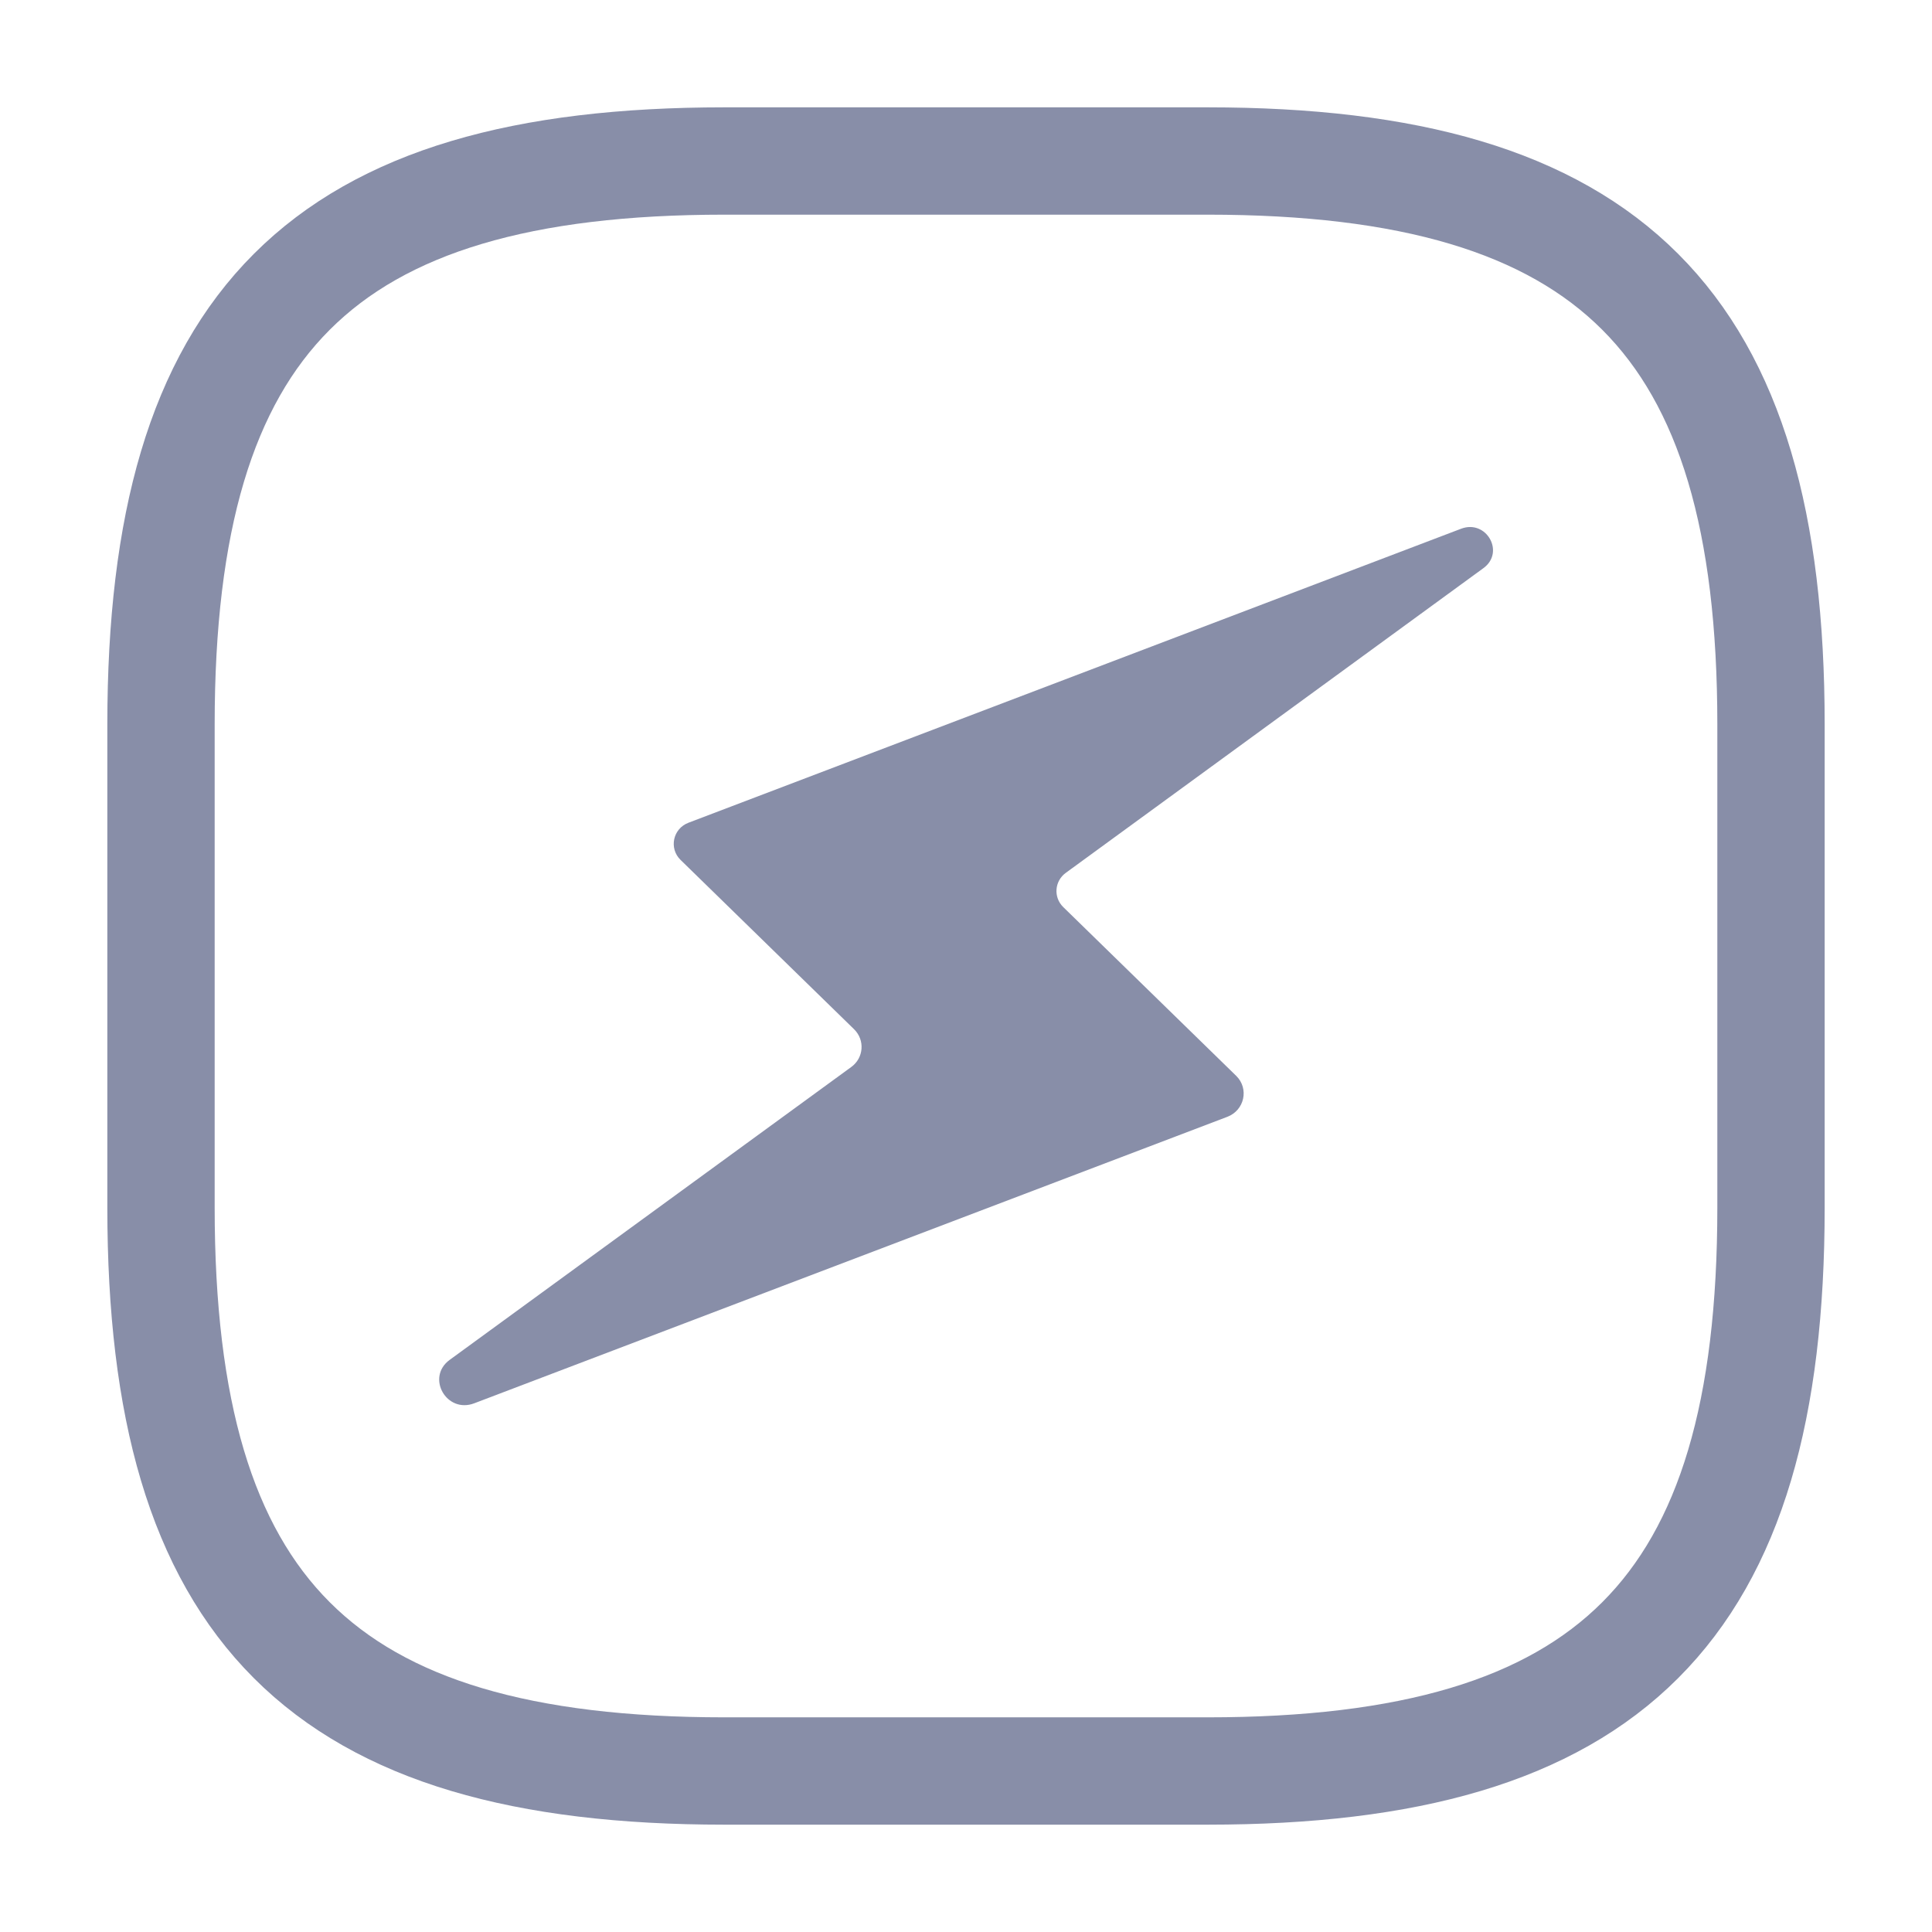
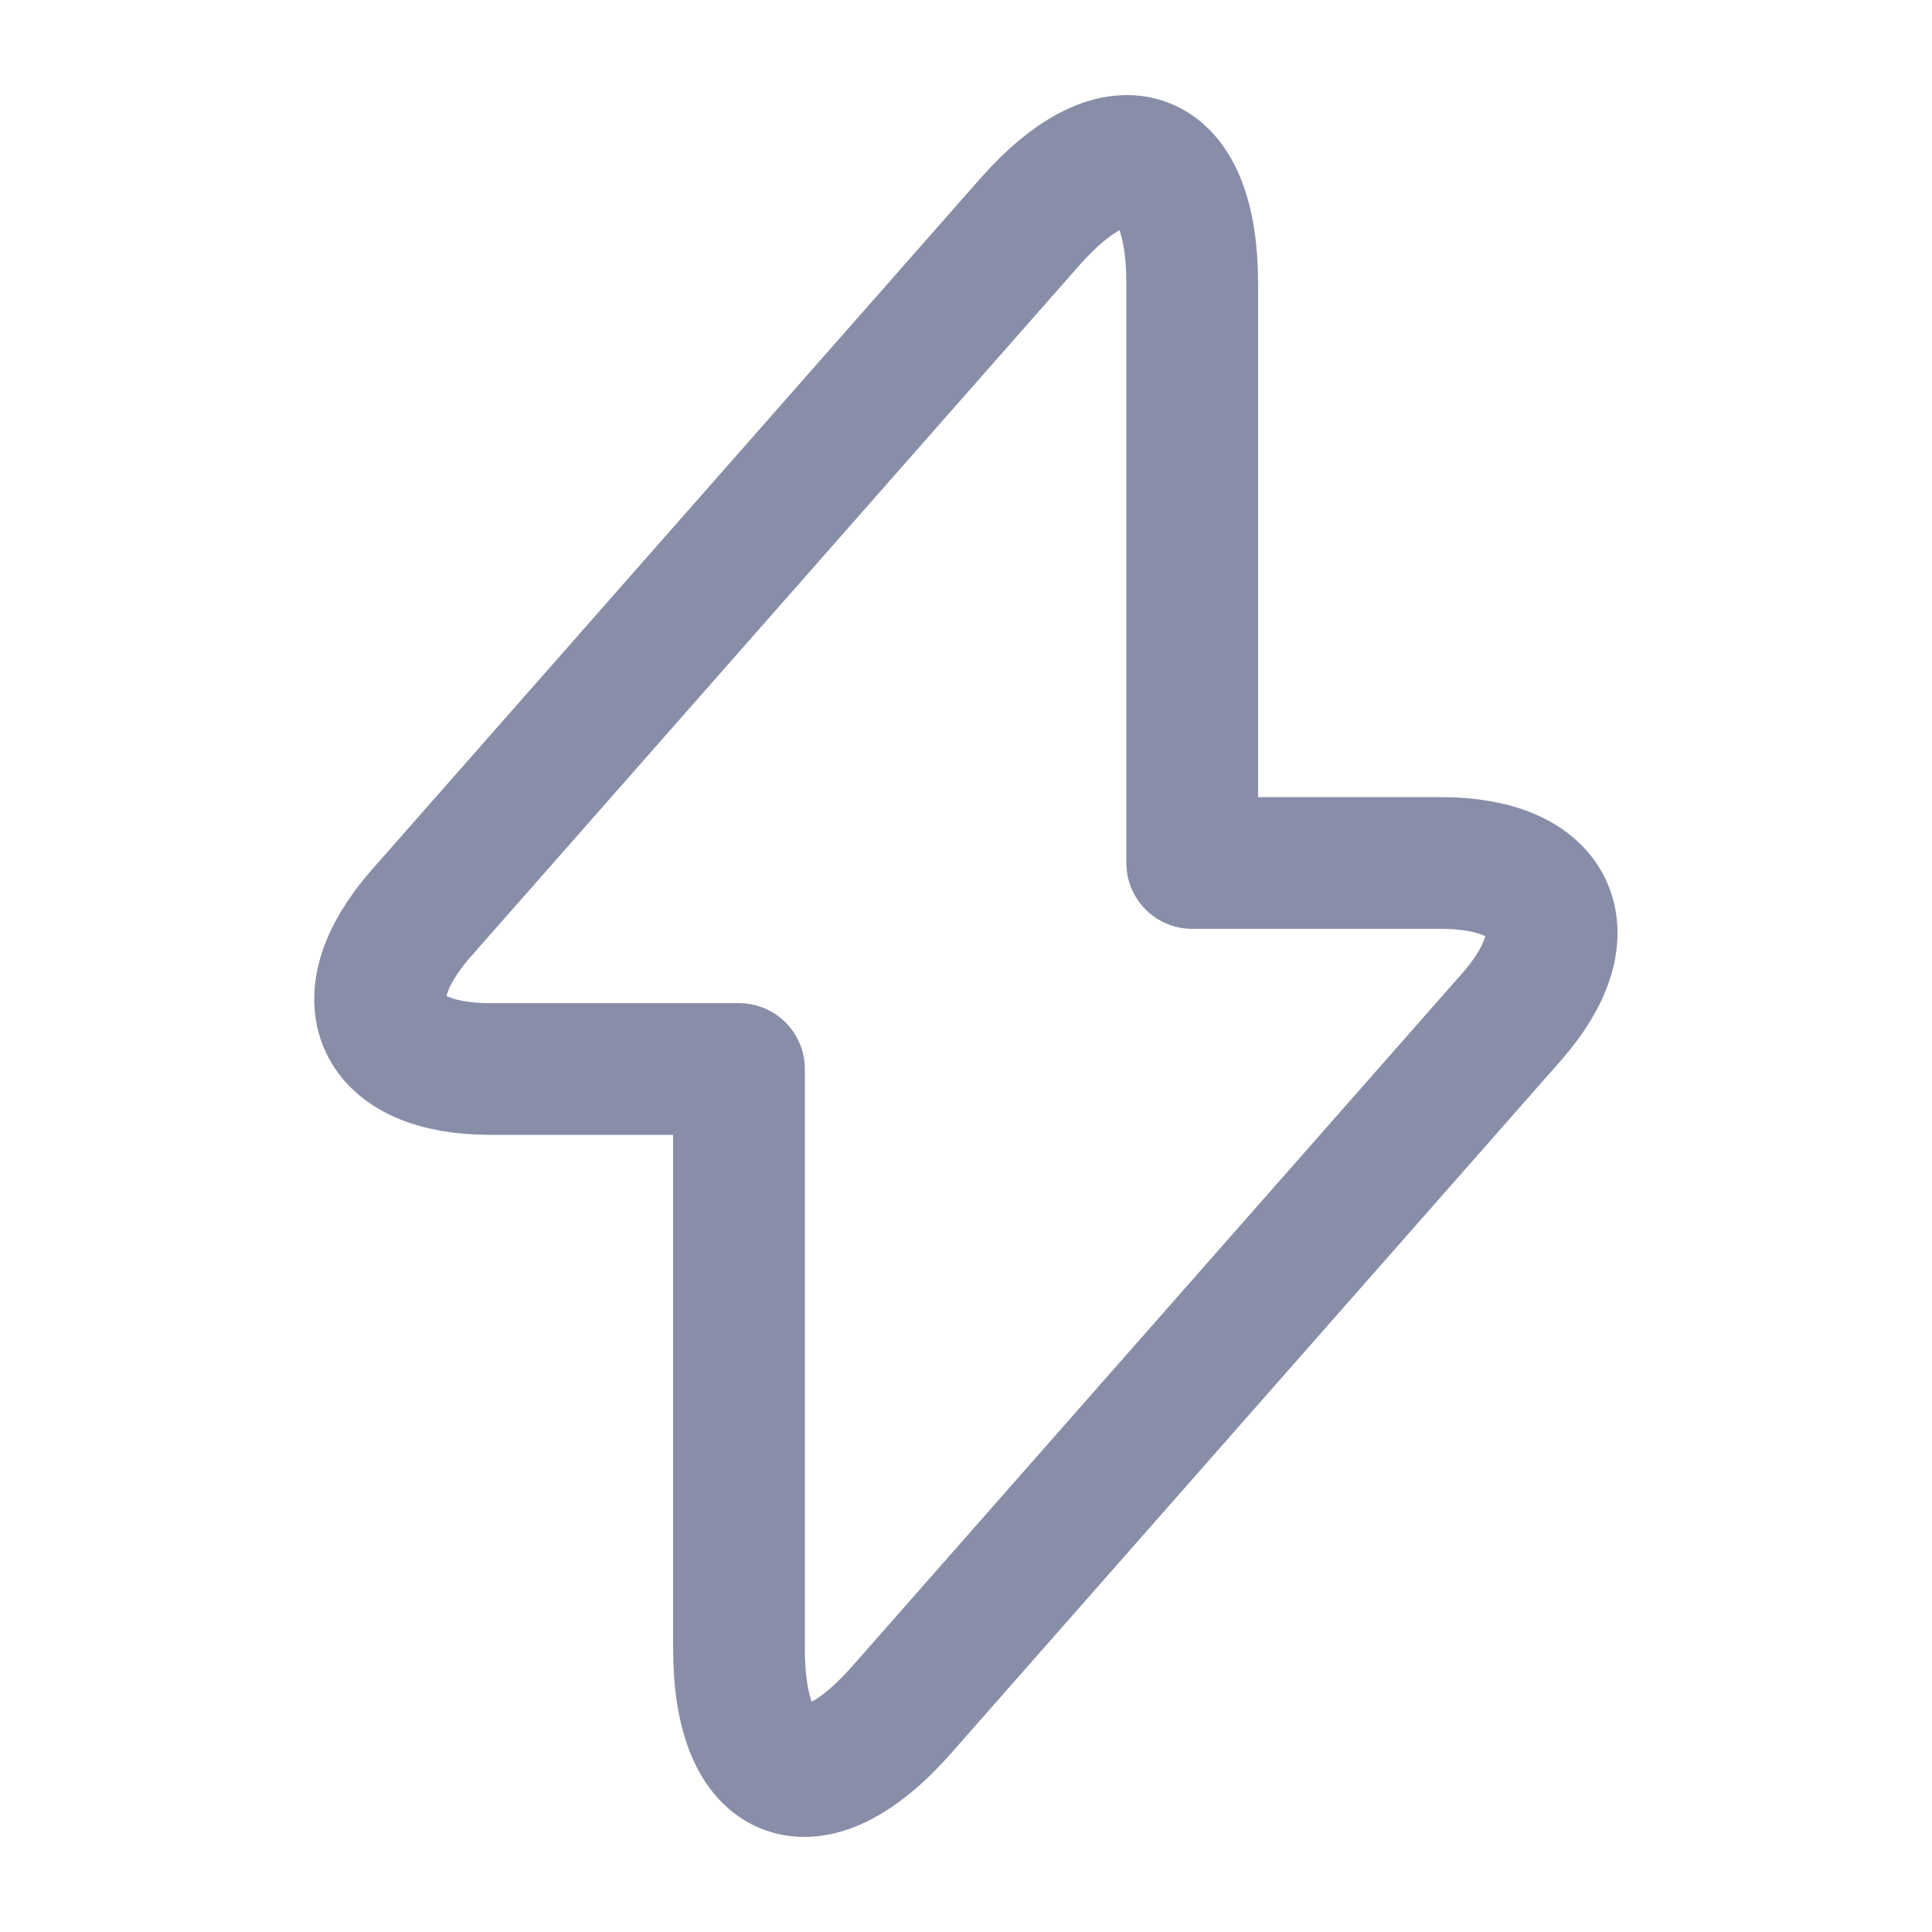
- <svg xmlns="http://www.w3.org/2000/svg" width="18" height="18" viewBox="0 0 18 18" fill="none">
-   <path d="M6.75 16.5H11.25C15 16.5 16.5 15 16.5 11.25V6.75C16.5 3 15 1.5 11.25 1.5H6.75C3 1.5 1.5 3 1.5 6.75V11.25C1.5 15 3 16.5 6.75 16.5Z" stroke="#888EA8" stroke-linecap="round" stroke-linejoin="round" />
-   <path d="M9.93 8.132L13.821 5.293C14.024 5.145 13.848 4.837 13.613 4.926L6.415 7.665C6.269 7.72 6.23 7.904 6.341 8.012L7.957 9.589C8.06 9.69 8.048 9.856 7.931 9.941L4.189 12.67C3.967 12.833 4.16 13.173 4.419 13.074L11.435 10.405C11.595 10.344 11.639 10.142 11.517 10.023L9.906 8.451C9.813 8.36 9.824 8.209 9.93 8.132Z" fill="#888EA8" />
+ <svg xmlns="http://www.w3.org/2000/svg" width="22" height="22" viewBox="0 0 22 22" fill="none">
+   <path d="M5.583 12.173H8.415V18.773C8.415 20.313 9.249 20.625 10.267 19.47L17.206 11.587C18.058 10.624 17.701 9.827 16.408 9.827H13.576V3.227C13.576 1.687 12.742 1.375 11.724 2.53L4.785 10.413C3.942 11.385 4.299 12.173 5.583 12.173Z" stroke="#888EA8" stroke-width="1.5" stroke-miterlimit="10" stroke-linecap="round" stroke-linejoin="round" />
</svg>
